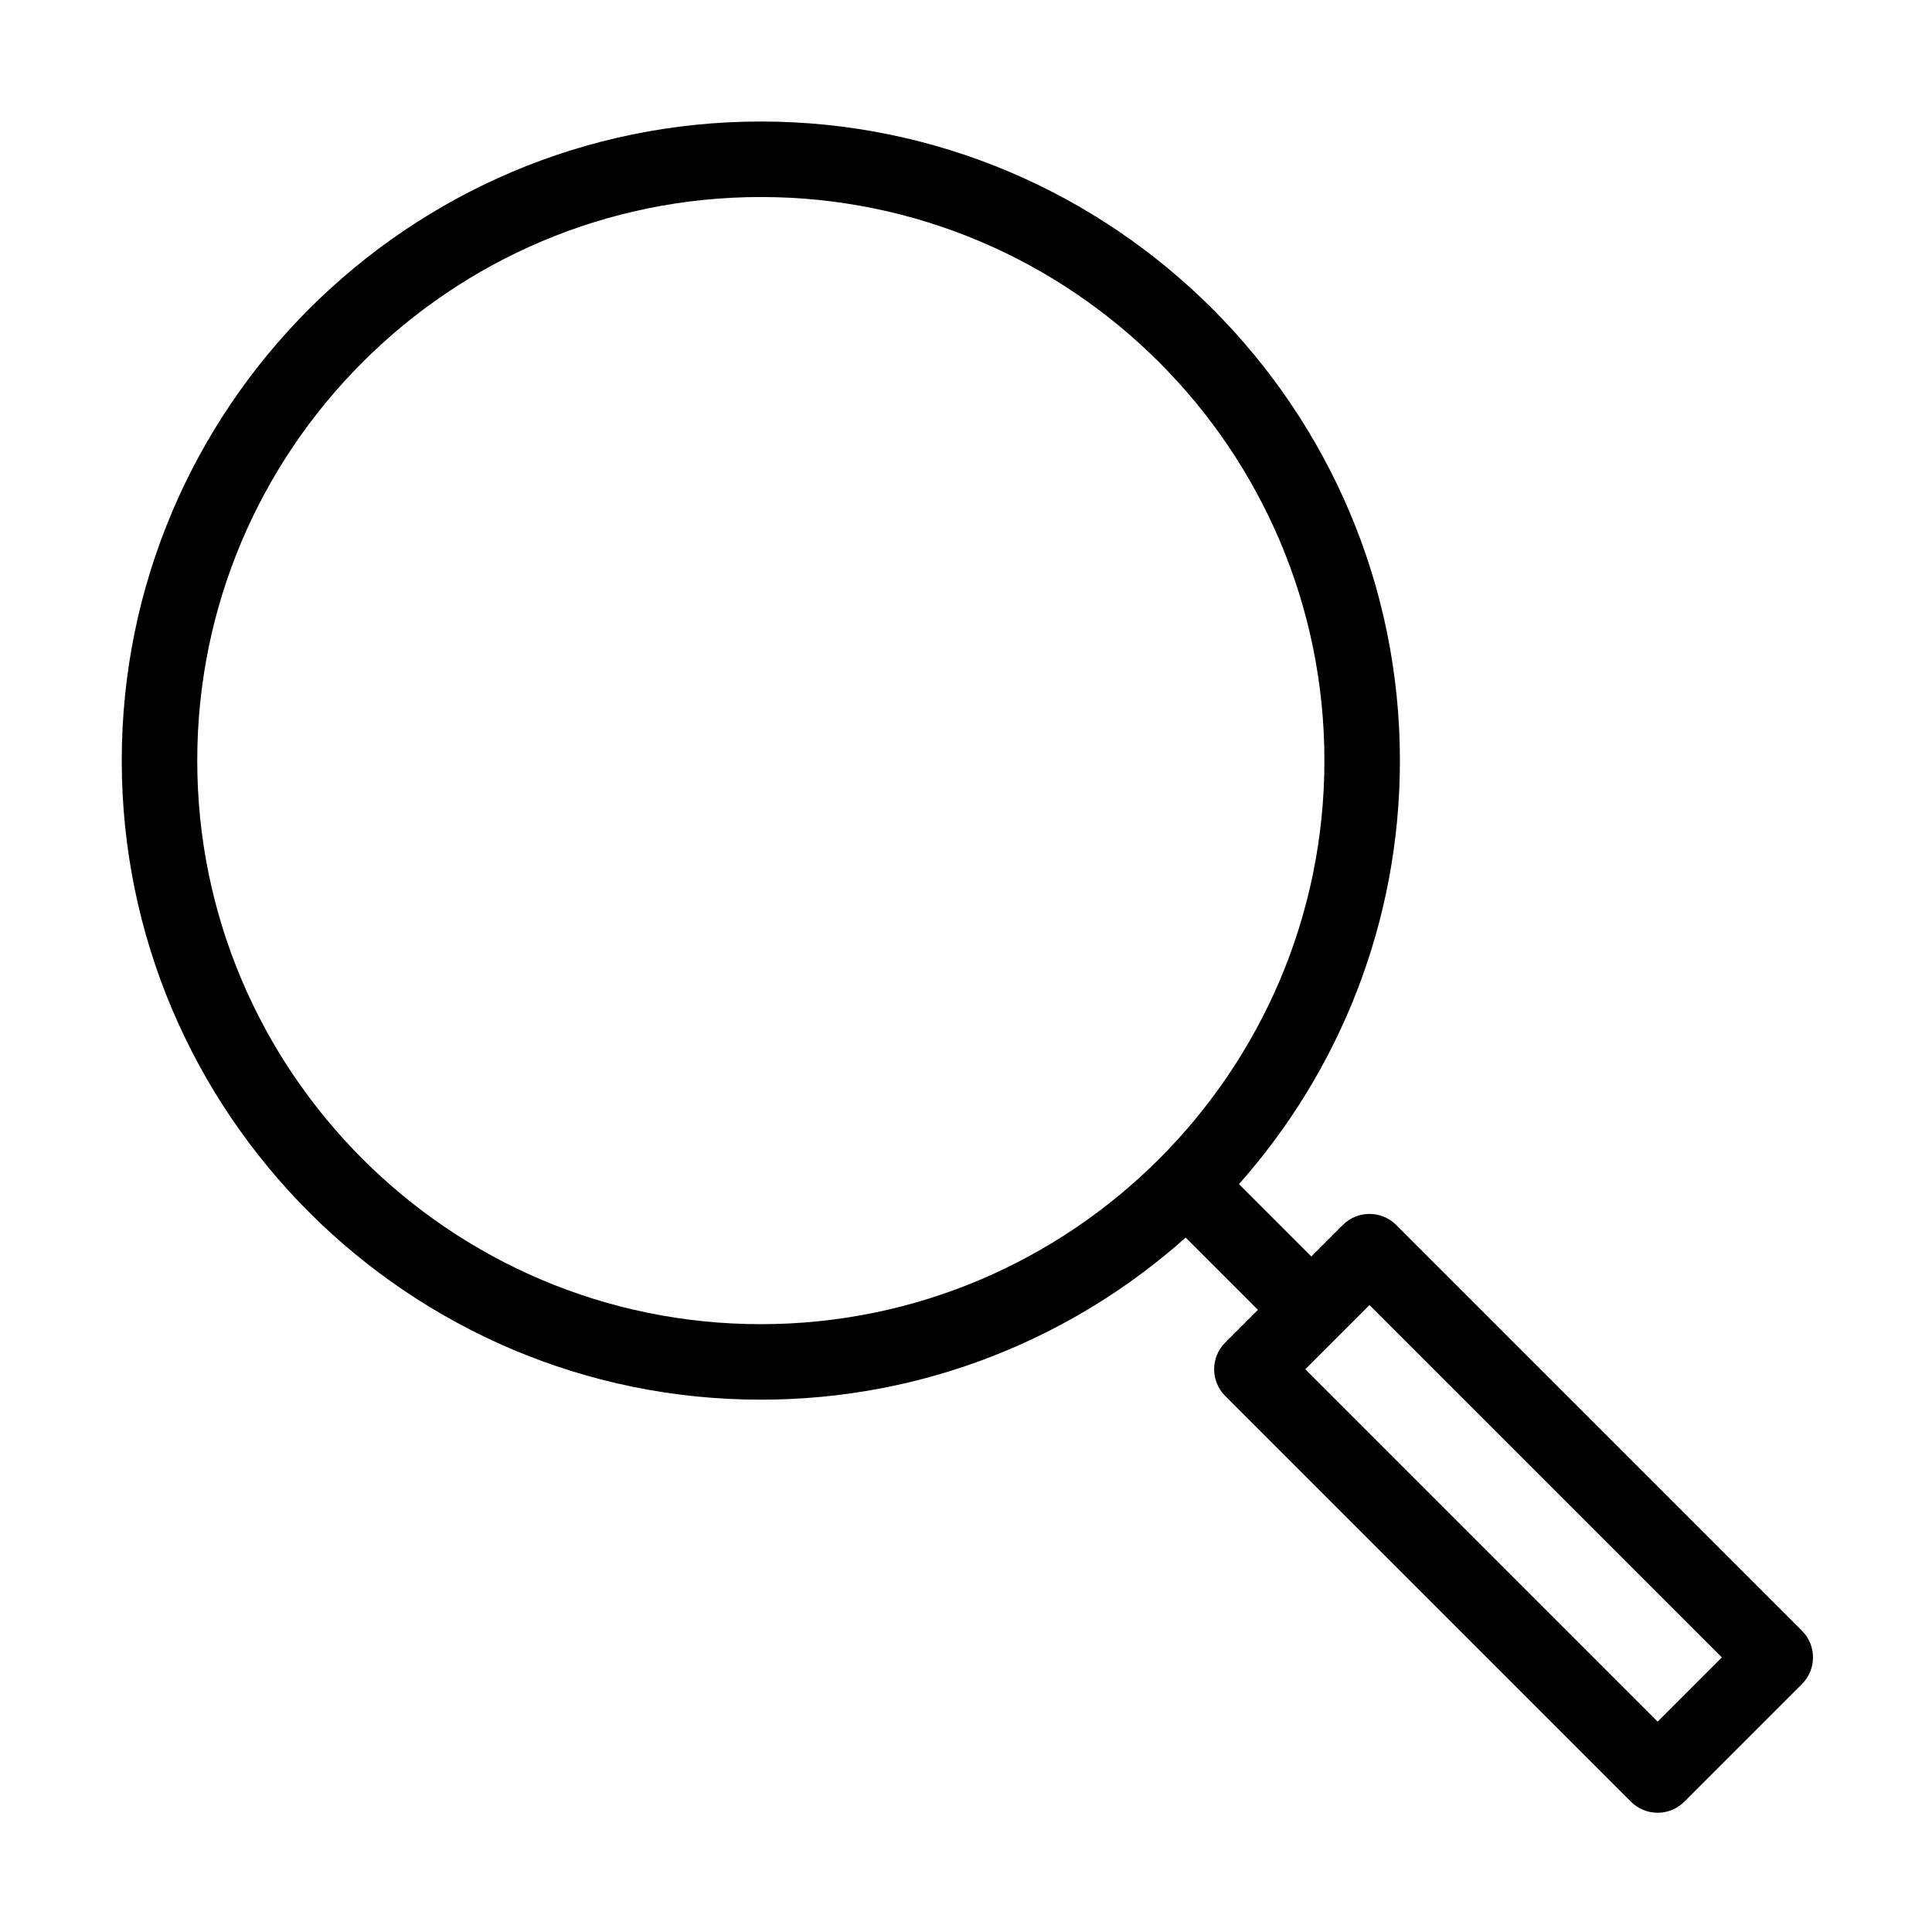
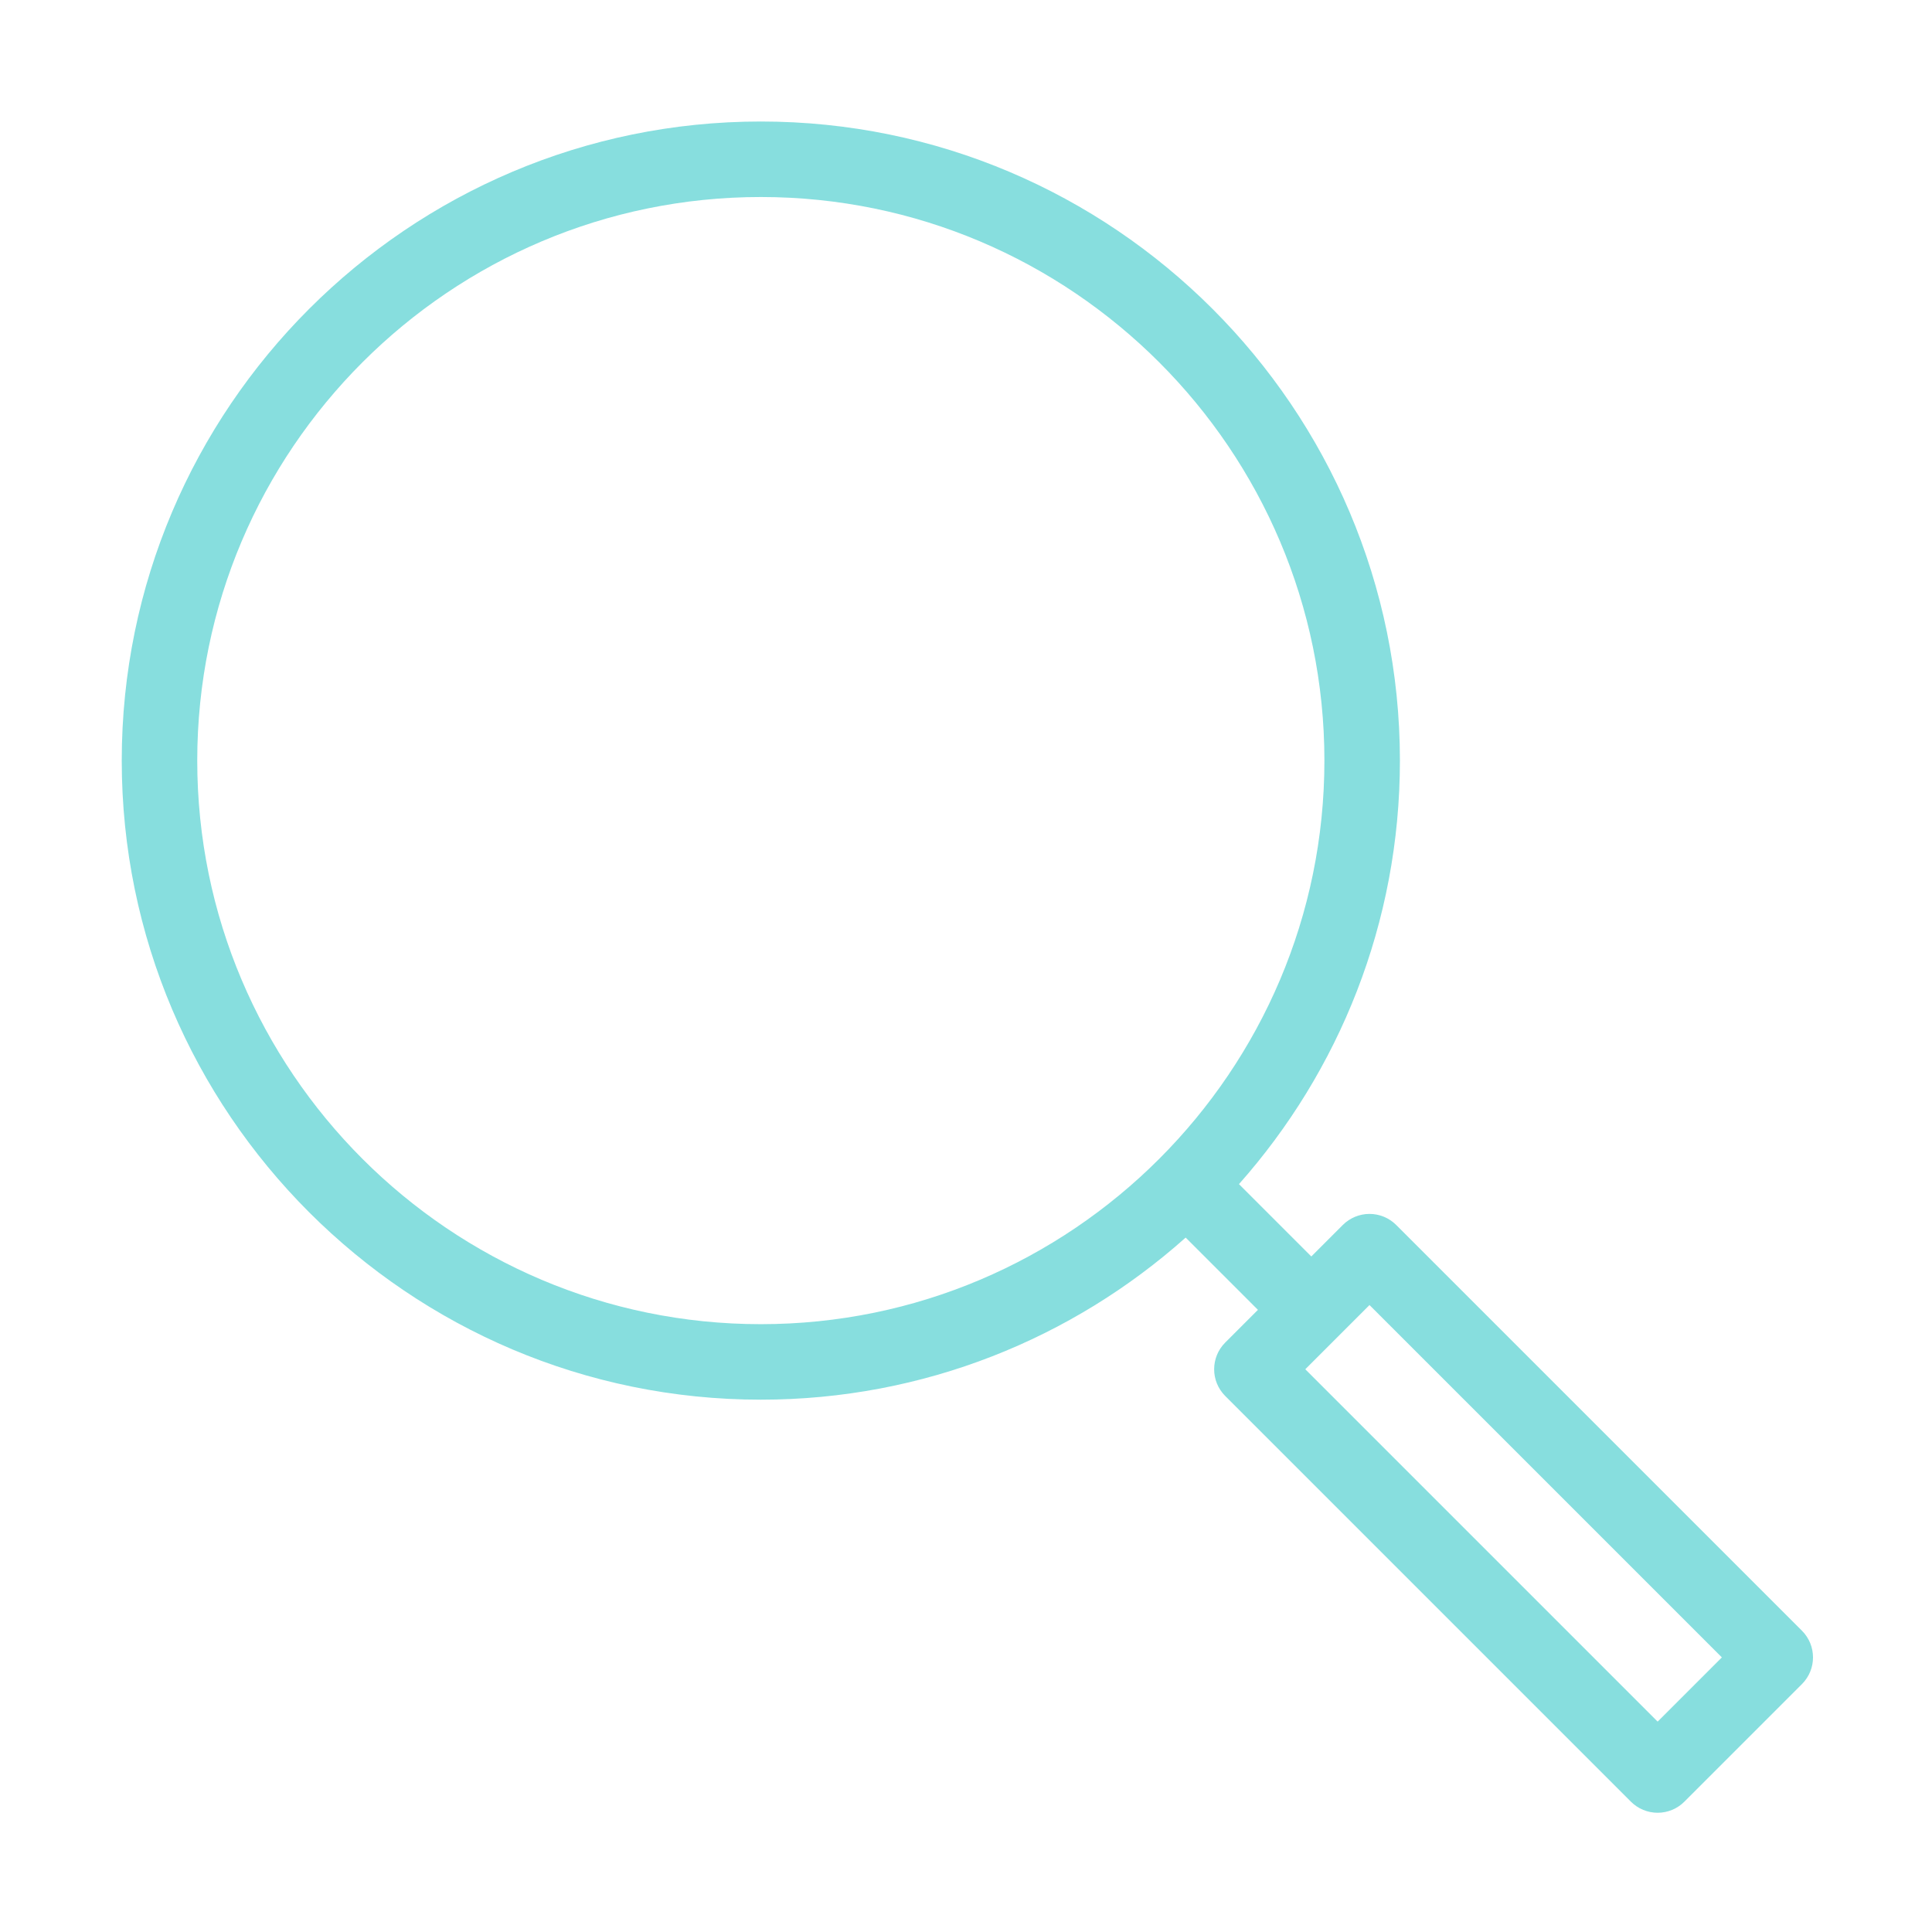
- <svg xmlns="http://www.w3.org/2000/svg" class="icon" style="width: 0.5em;height: 0.5em;vertical-align: middle;fill: currentColor;overflow: hidden;" viewBox="0 0 1024 1024" version="1.1" p-id="613">
-   <path d="M955.069 864.311 740.015 649.258c-3.752-3.751-8.841-5.86-14.149-5.86-5.307 0-10.396 2.108-14.149 5.86l-16.692 16.692-38.342-38.342c53.038-59.81 85.299-138.442 85.299-224.479 0-186.775-151.953-338.728-338.728-338.728S64.528 216.355 64.528 403.129c0 186.776 151.953 338.729 338.728 338.729 86.369 0 165.276-32.51 225.17-85.914l38.303 38.303-17.345 17.345c-7.813 7.814-7.813 20.484 0 28.297l215.052 215.053c3.753 3.751 8.841 5.86 14.149 5.86 5.307 0 10.396-2.108 14.149-5.86l62.335-62.335C962.883 884.795 962.883 872.125 955.069 864.311zM104.546 403.129c0-164.709 134-298.709 298.709-298.709s298.709 134 298.709 298.709S567.965 701.84 403.255 701.84 104.546 567.839 104.546 403.129zM878.585 912.496 691.83 725.741l34.036-34.036 186.755 186.755L878.585 912.496z" p-id="614" />
+ <svg xmlns="http://www.w3.org/2000/svg" t="1654592263757" class="icon" style="width: 1em;height: 1em;vertical-align: middle;fill: currentcolor;overflow: hidden;font-size: 32px;font-weight: bold;" viewBox="0 0 1024 1024" version="1.1" p-id="1308" width="32" height="32">
+   <path d="M955.069 864.311 740.015 649.258c-3.752-3.751-8.841-5.86-14.149-5.86-5.307 0-10.396 2.108-14.149 5.86l-16.692 16.692-38.342-38.342c53.038-59.81 85.299-138.442 85.299-224.479 0-186.775-151.953-338.728-338.728-338.728S64.528 216.355 64.528 403.129c0 186.776 151.953 338.729 338.728 338.729 86.369 0 165.276-32.51 225.17-85.914l38.303 38.303-17.345 17.345c-7.813 7.814-7.813 20.484 0 28.297l215.052 215.053c3.753 3.751 8.841 5.86 14.149 5.86 5.307 0 10.396-2.108 14.149-5.86l62.335-62.335C962.883 884.795 962.883 872.125 955.069 864.311zM104.546 403.129c0-164.709 134-298.709 298.709-298.709s298.709 134 298.709 298.709S567.965 701.84 403.255 701.84 104.546 567.839 104.546 403.129zM878.585 912.496 691.83 725.741l34.036-34.036 186.755 186.755L878.585 912.496z" p-id="1309" fill="#87DEDE" />
</svg>
